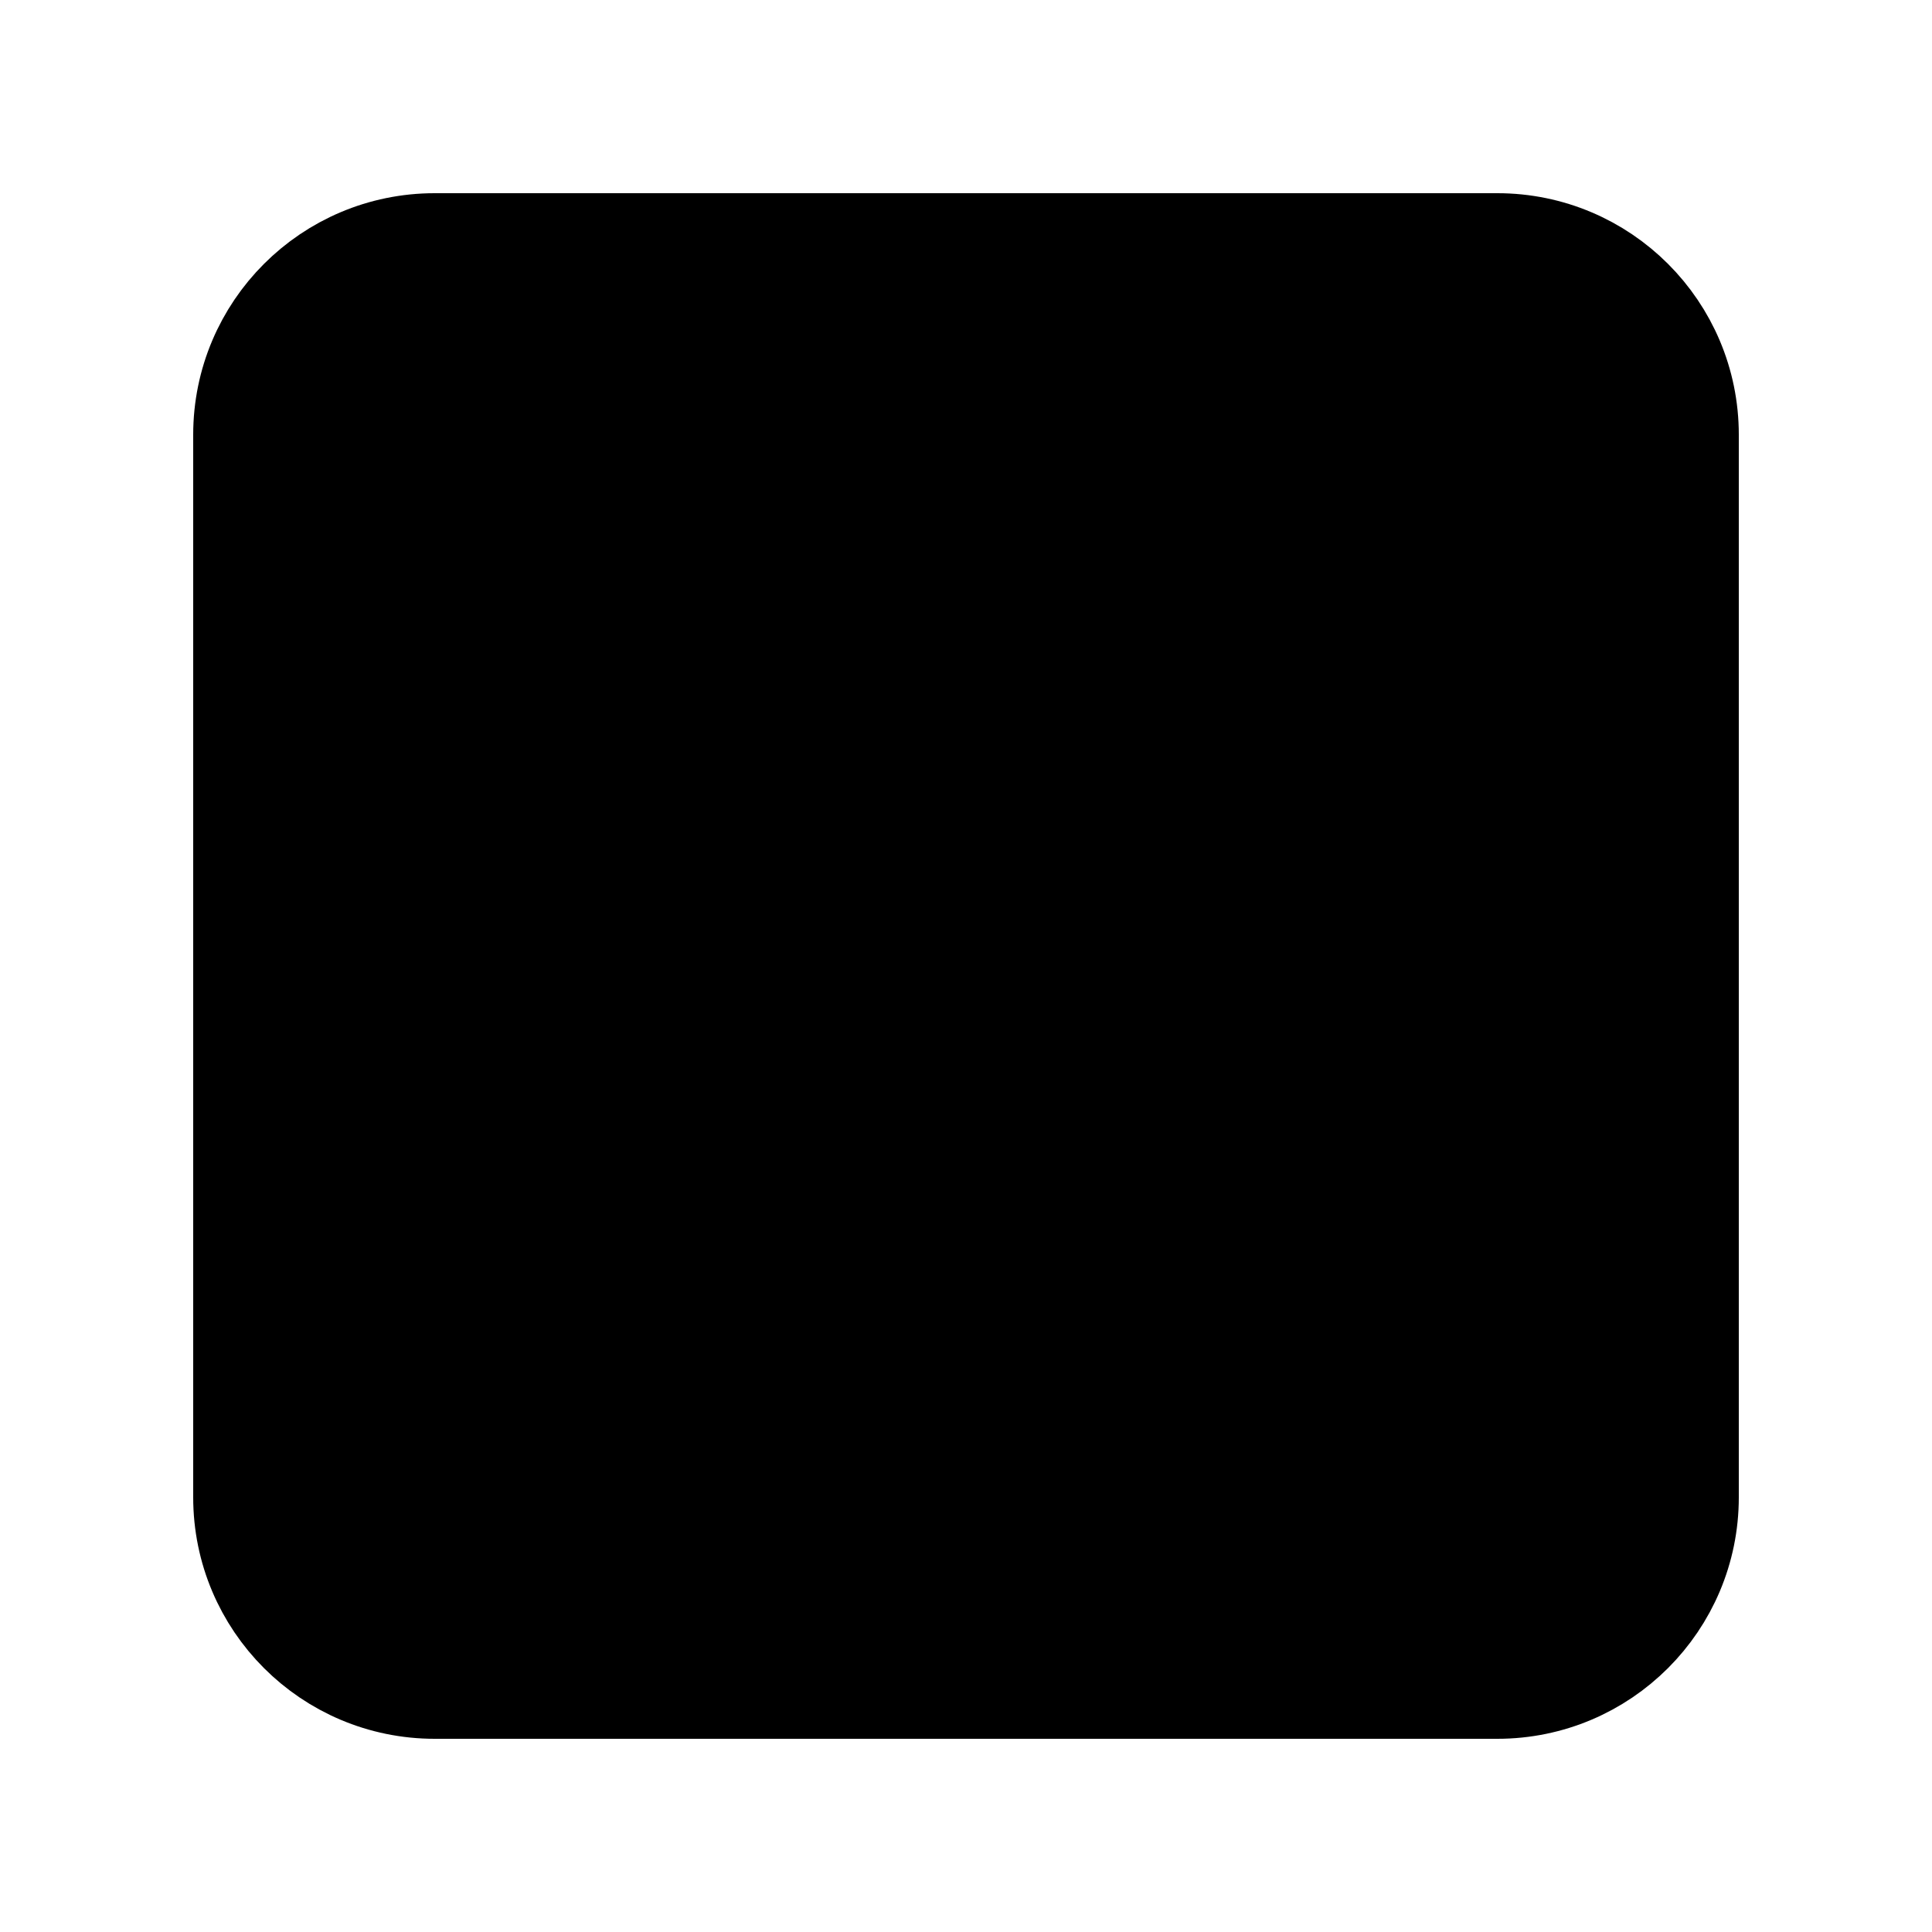
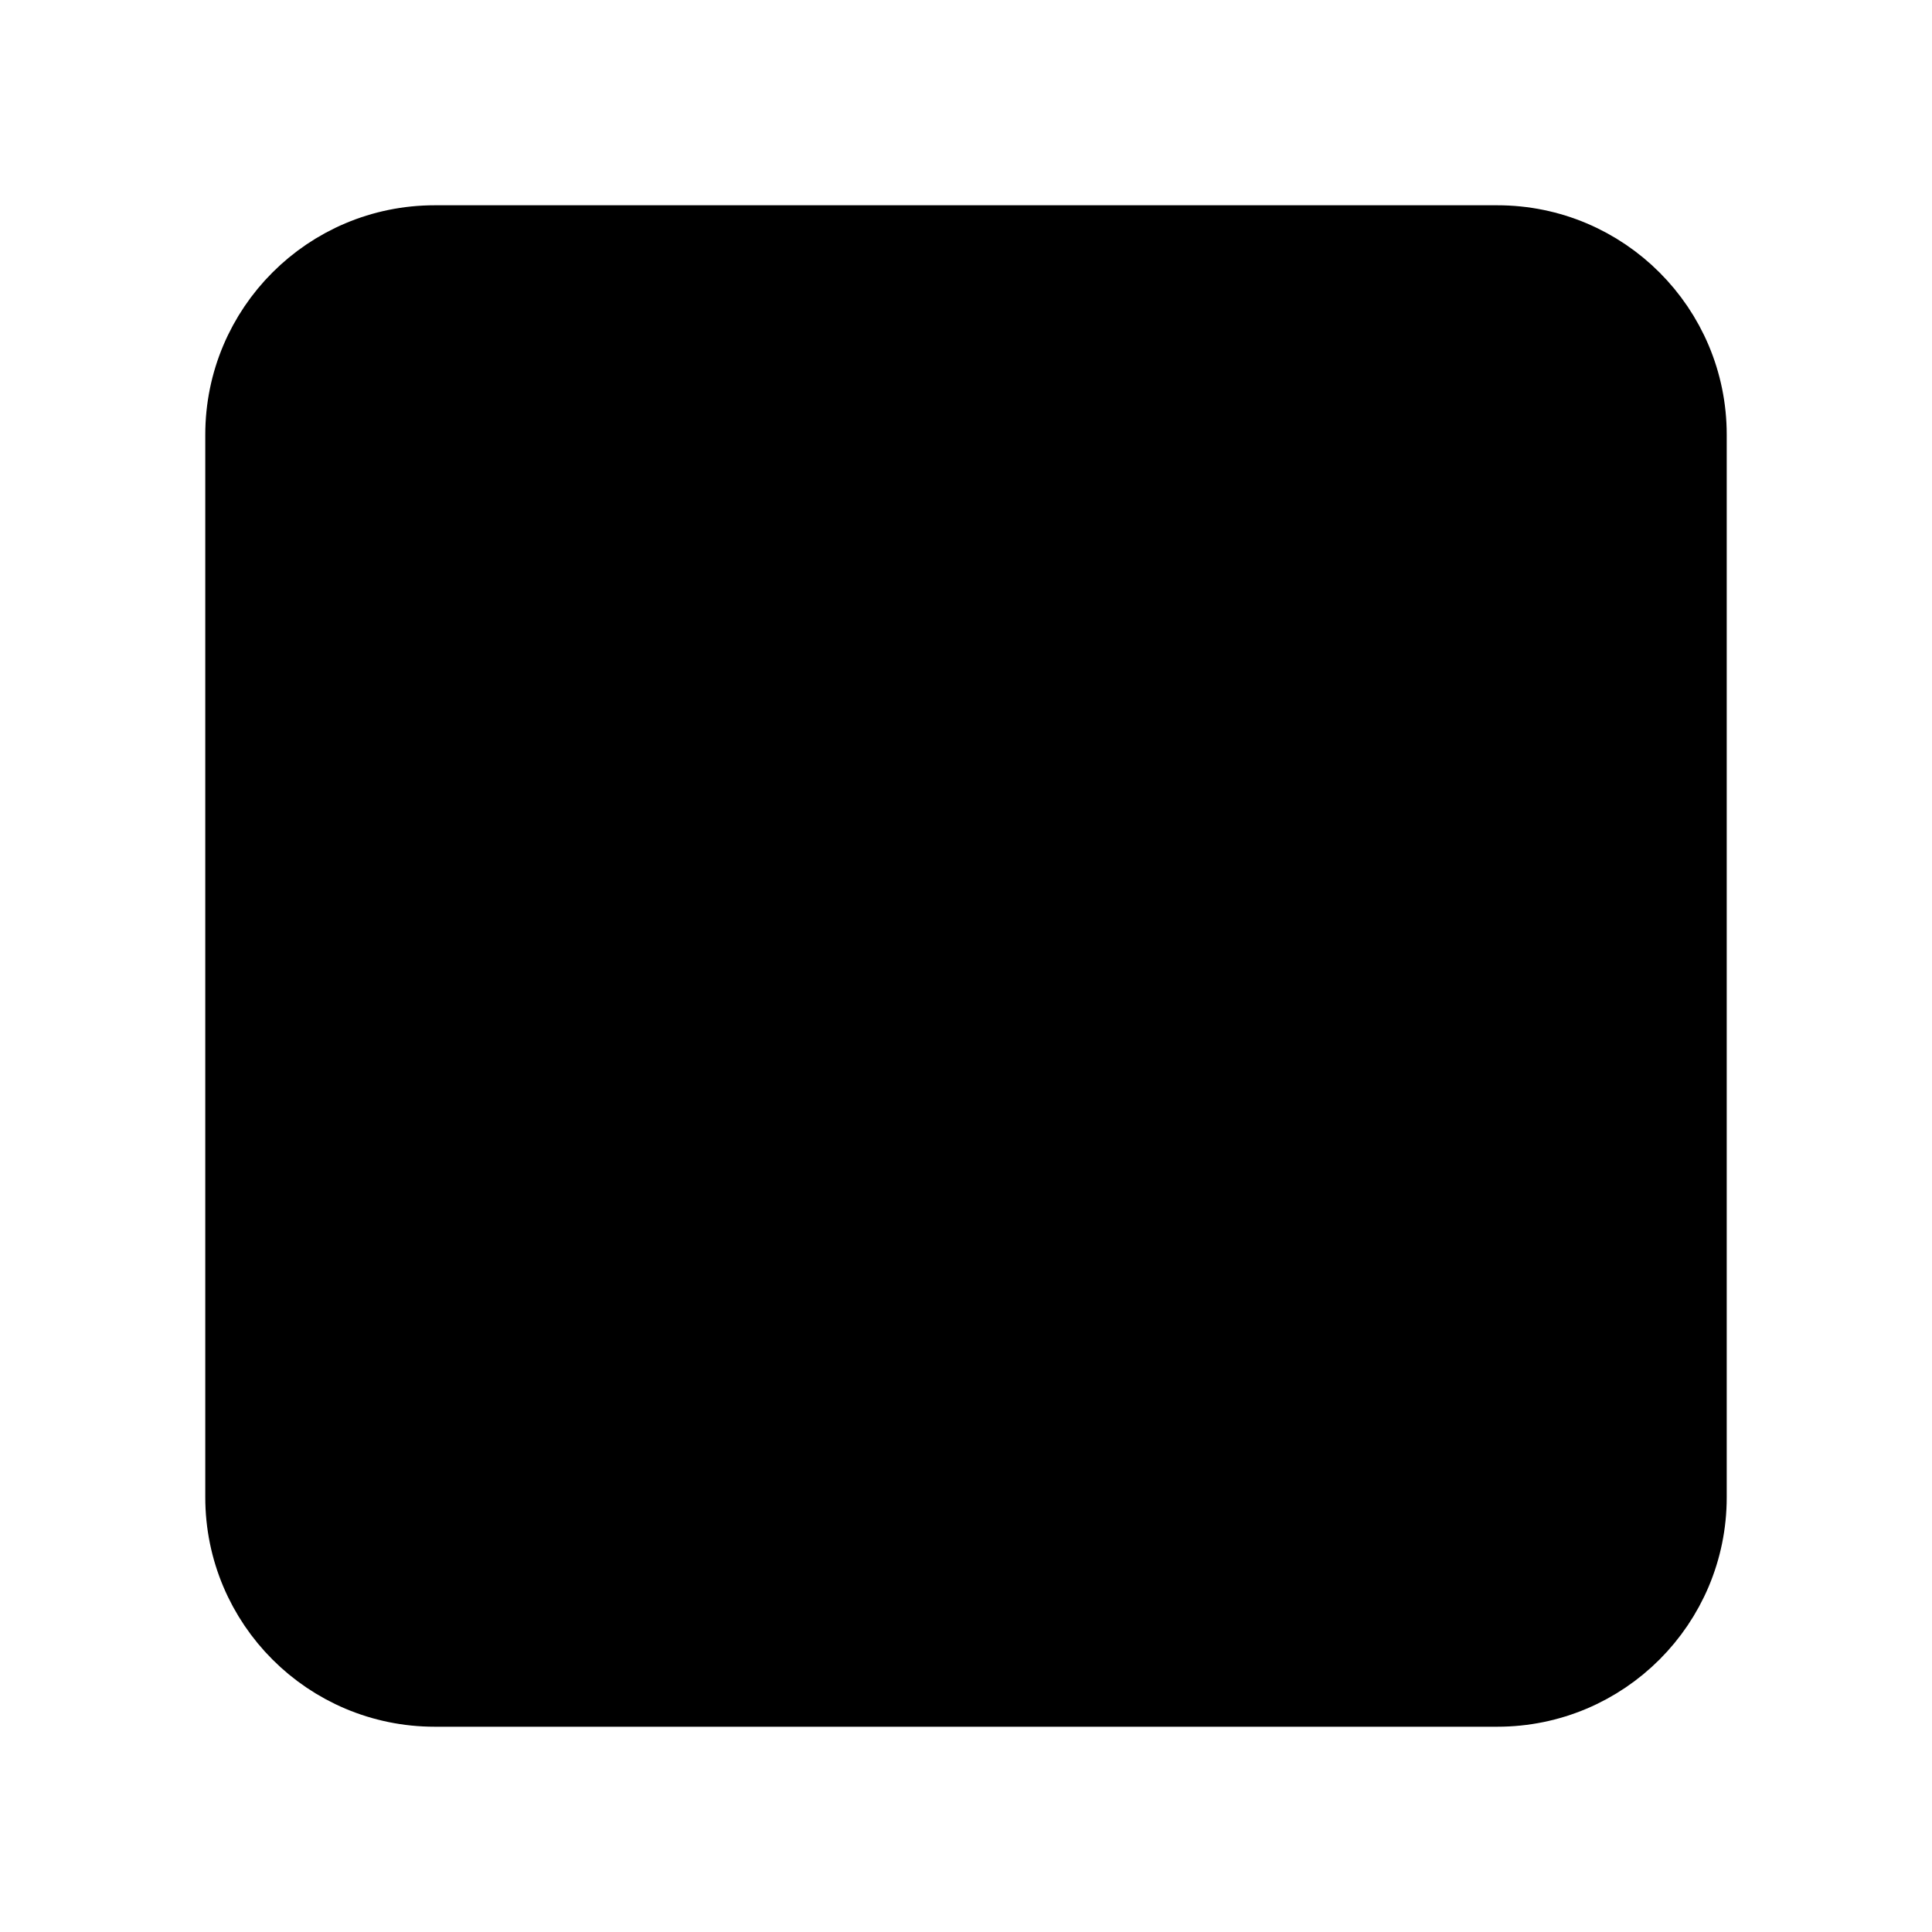
<svg xmlns="http://www.w3.org/2000/svg" version="1.0" viewBox="0 0 80 80">
-   <rect fill="currentColor" height="60" rx="8" stroke="#000000" stroke-width="4" x="10" y="10" width="60" />
+   <rect fill="currentColor" height="60" rx="8" stroke="#000000" stroke-width="3" x="10" y="10" width="60" />
  <path d="M26.732 22.119c.255 1.294 6.58 33.025 6.914 34.274.23.856.344 2.089 1.843 1.687 1.326-.356.945-1.282.702-2.256-2.3-10.3-2.1-11.378-.755-13.53 1.779-1.866 2.42-1.98 6.182-2.087 5.356-.154 11.1-3.9 14-7.3 1.62-1.914 1.951-1.899-1.2-1.7-3.593.227-10.627-2.216-14.1-5.5-4.516-4.104-8.576-4.105-13.586-3.588z" />
</svg>
